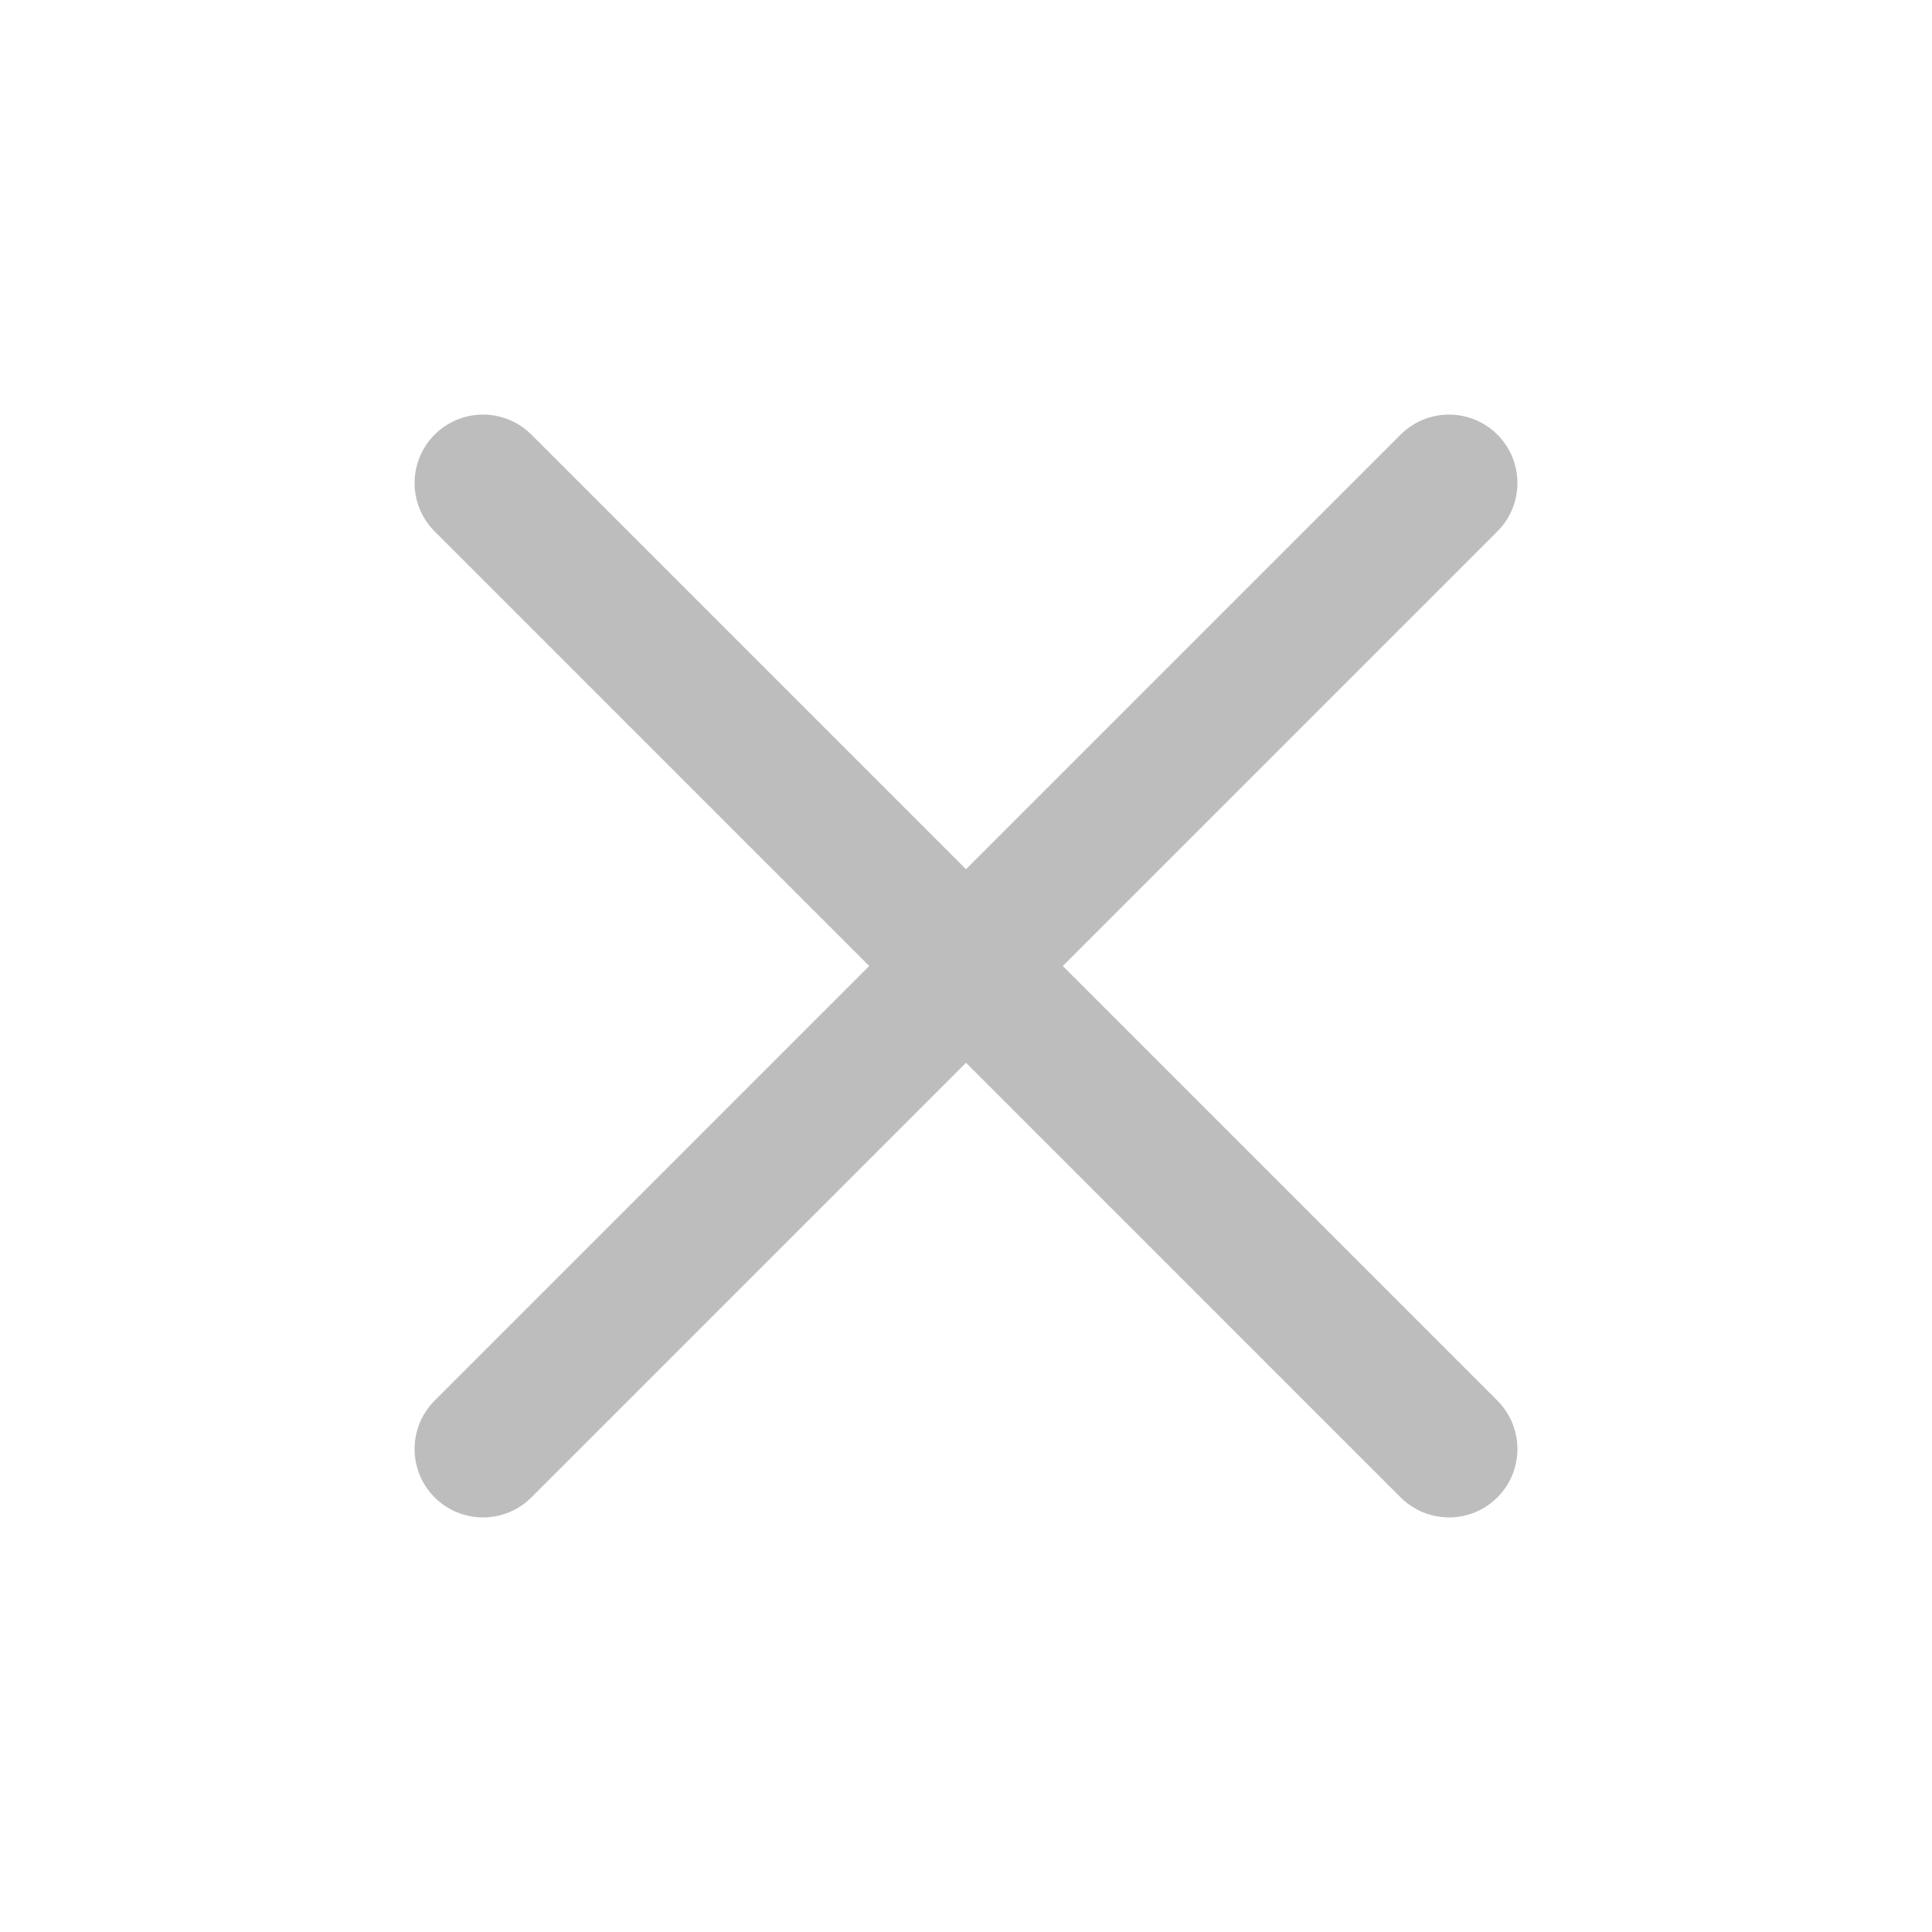
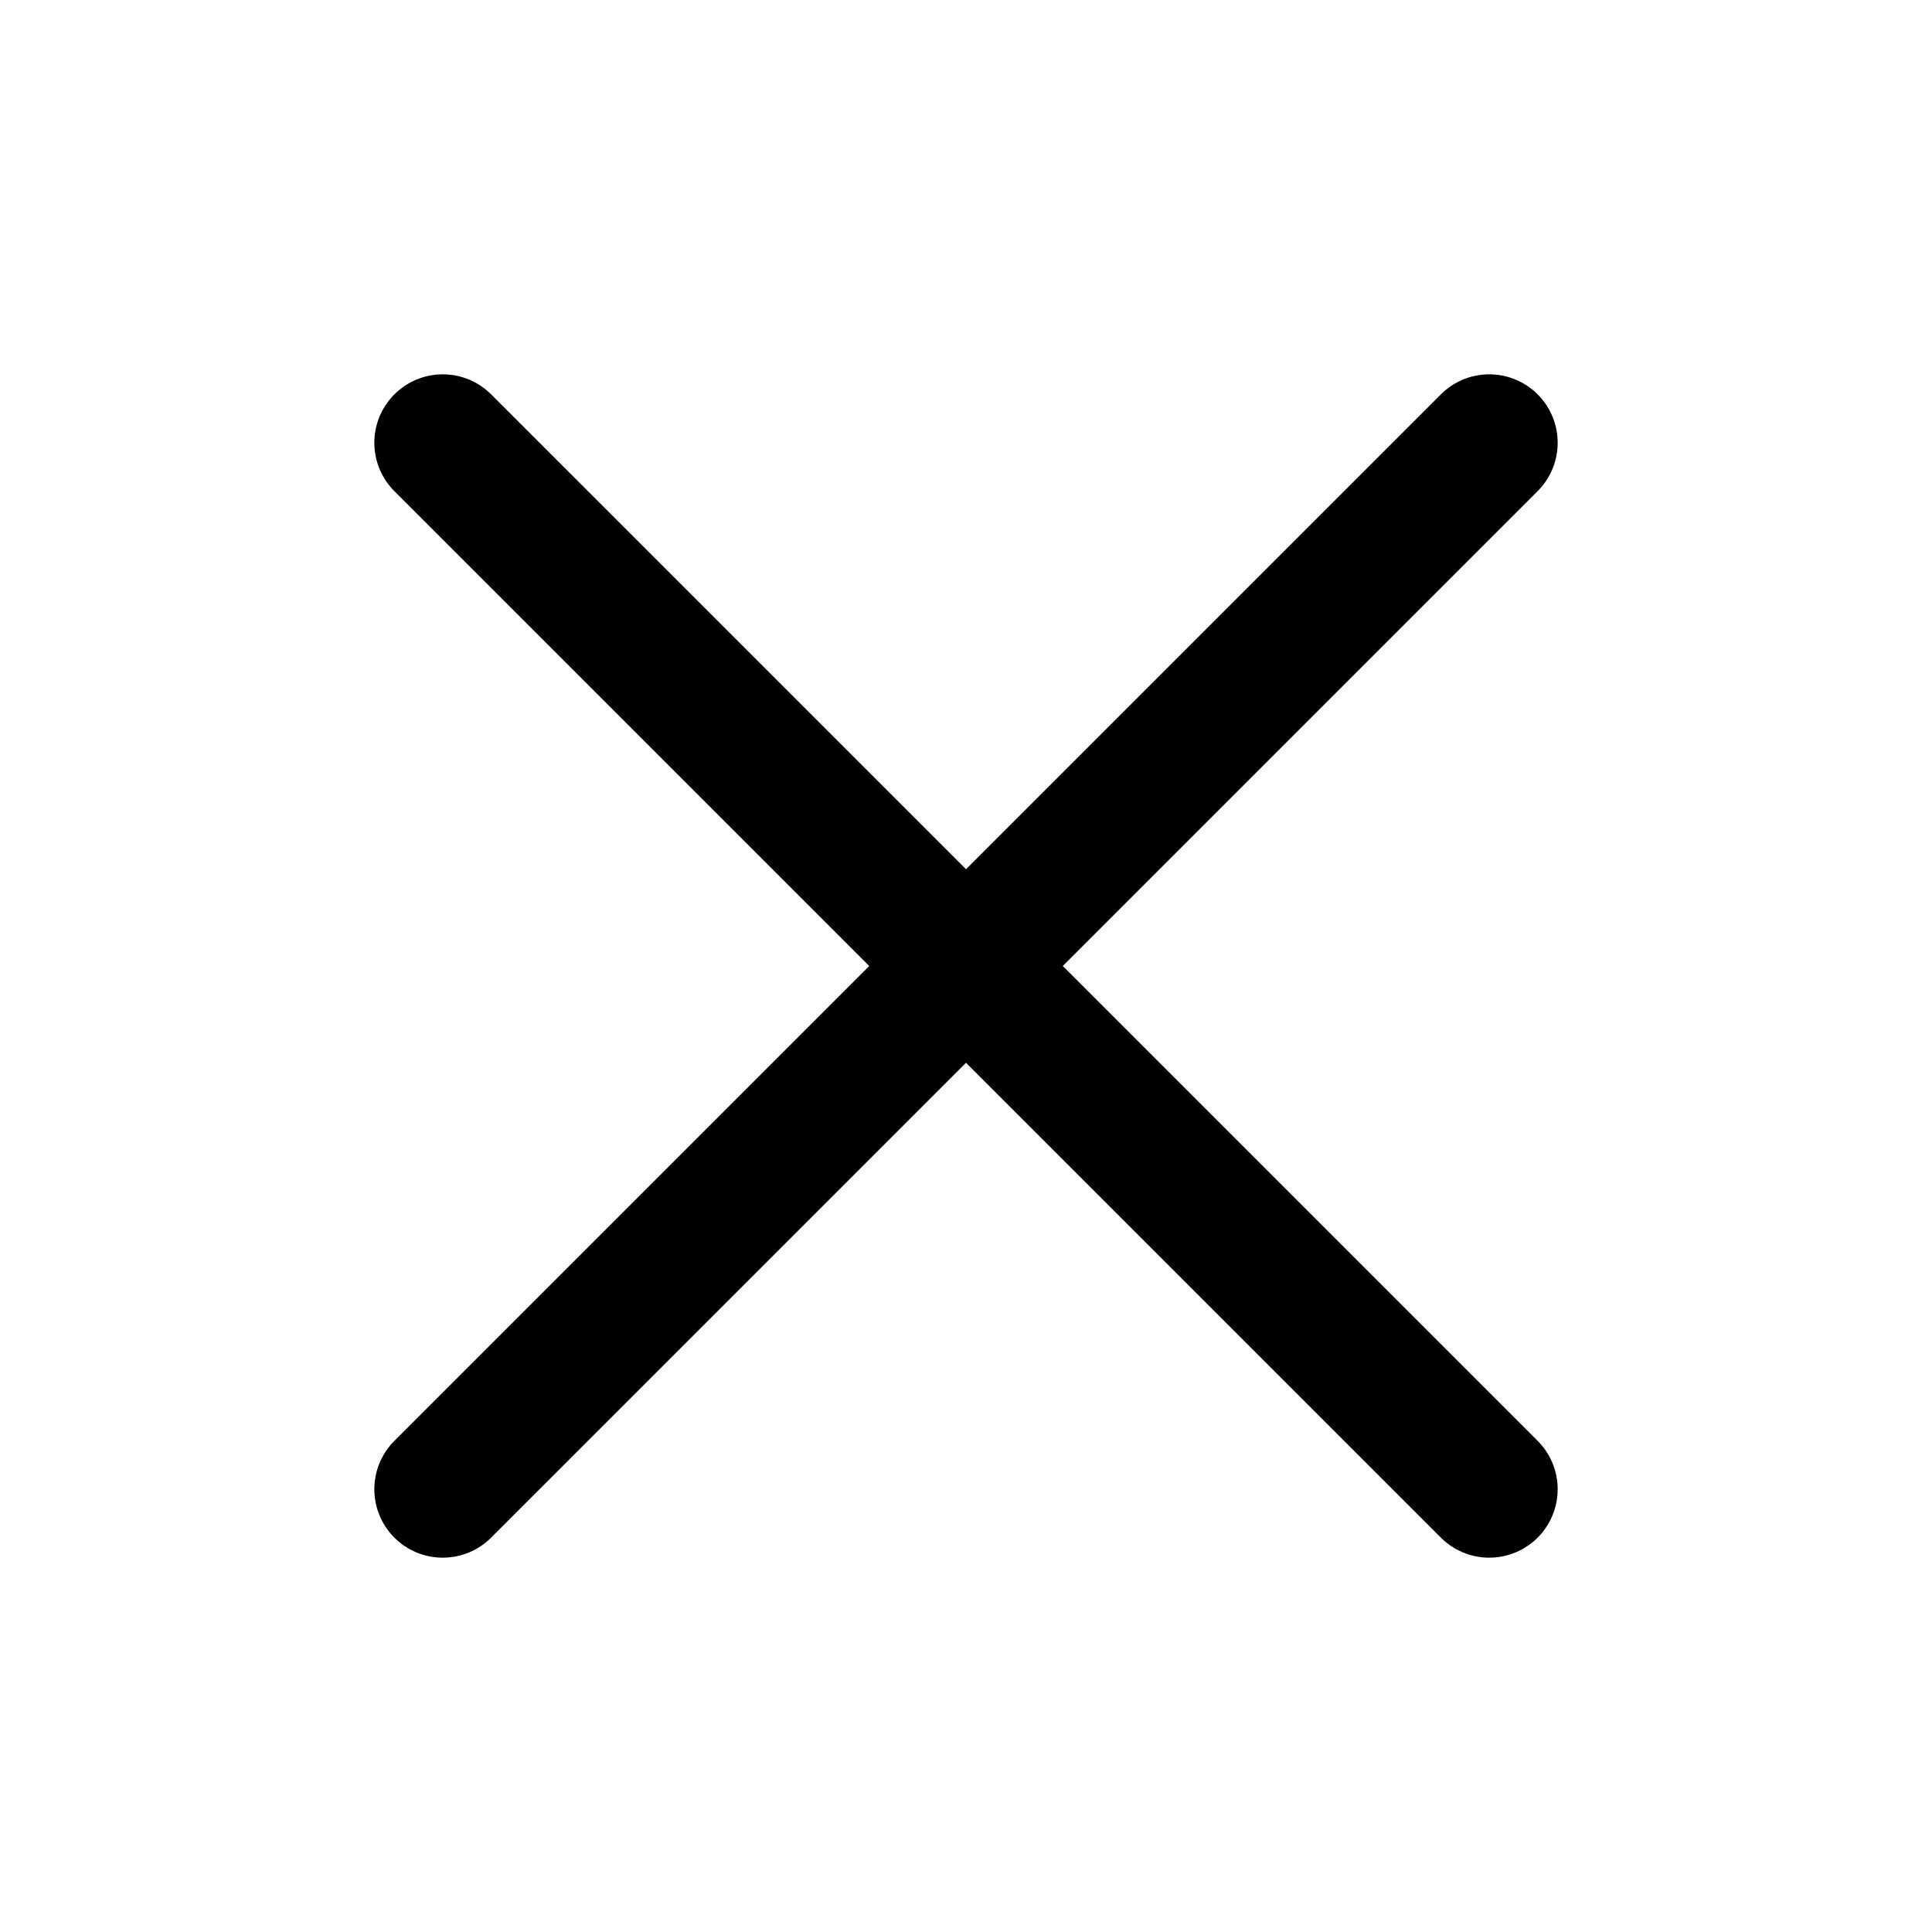
<svg xmlns="http://www.w3.org/2000/svg" width="24" height="24" viewBox="0 0 24 24">
-   <path d="m6 6 12 12M6 18 18 6" fill="none" stroke="#bdbdbd" stroke-width="1.7" stroke-linecap="round" stroke-linejoin="round" />
+   <path d="M5.5 5.5l13 13M18.5 5.5l-13 13" fill="none" stroke="currentColor" stroke-width="1.7" stroke-linecap="round" stroke-linejoin="round" />
</svg>
